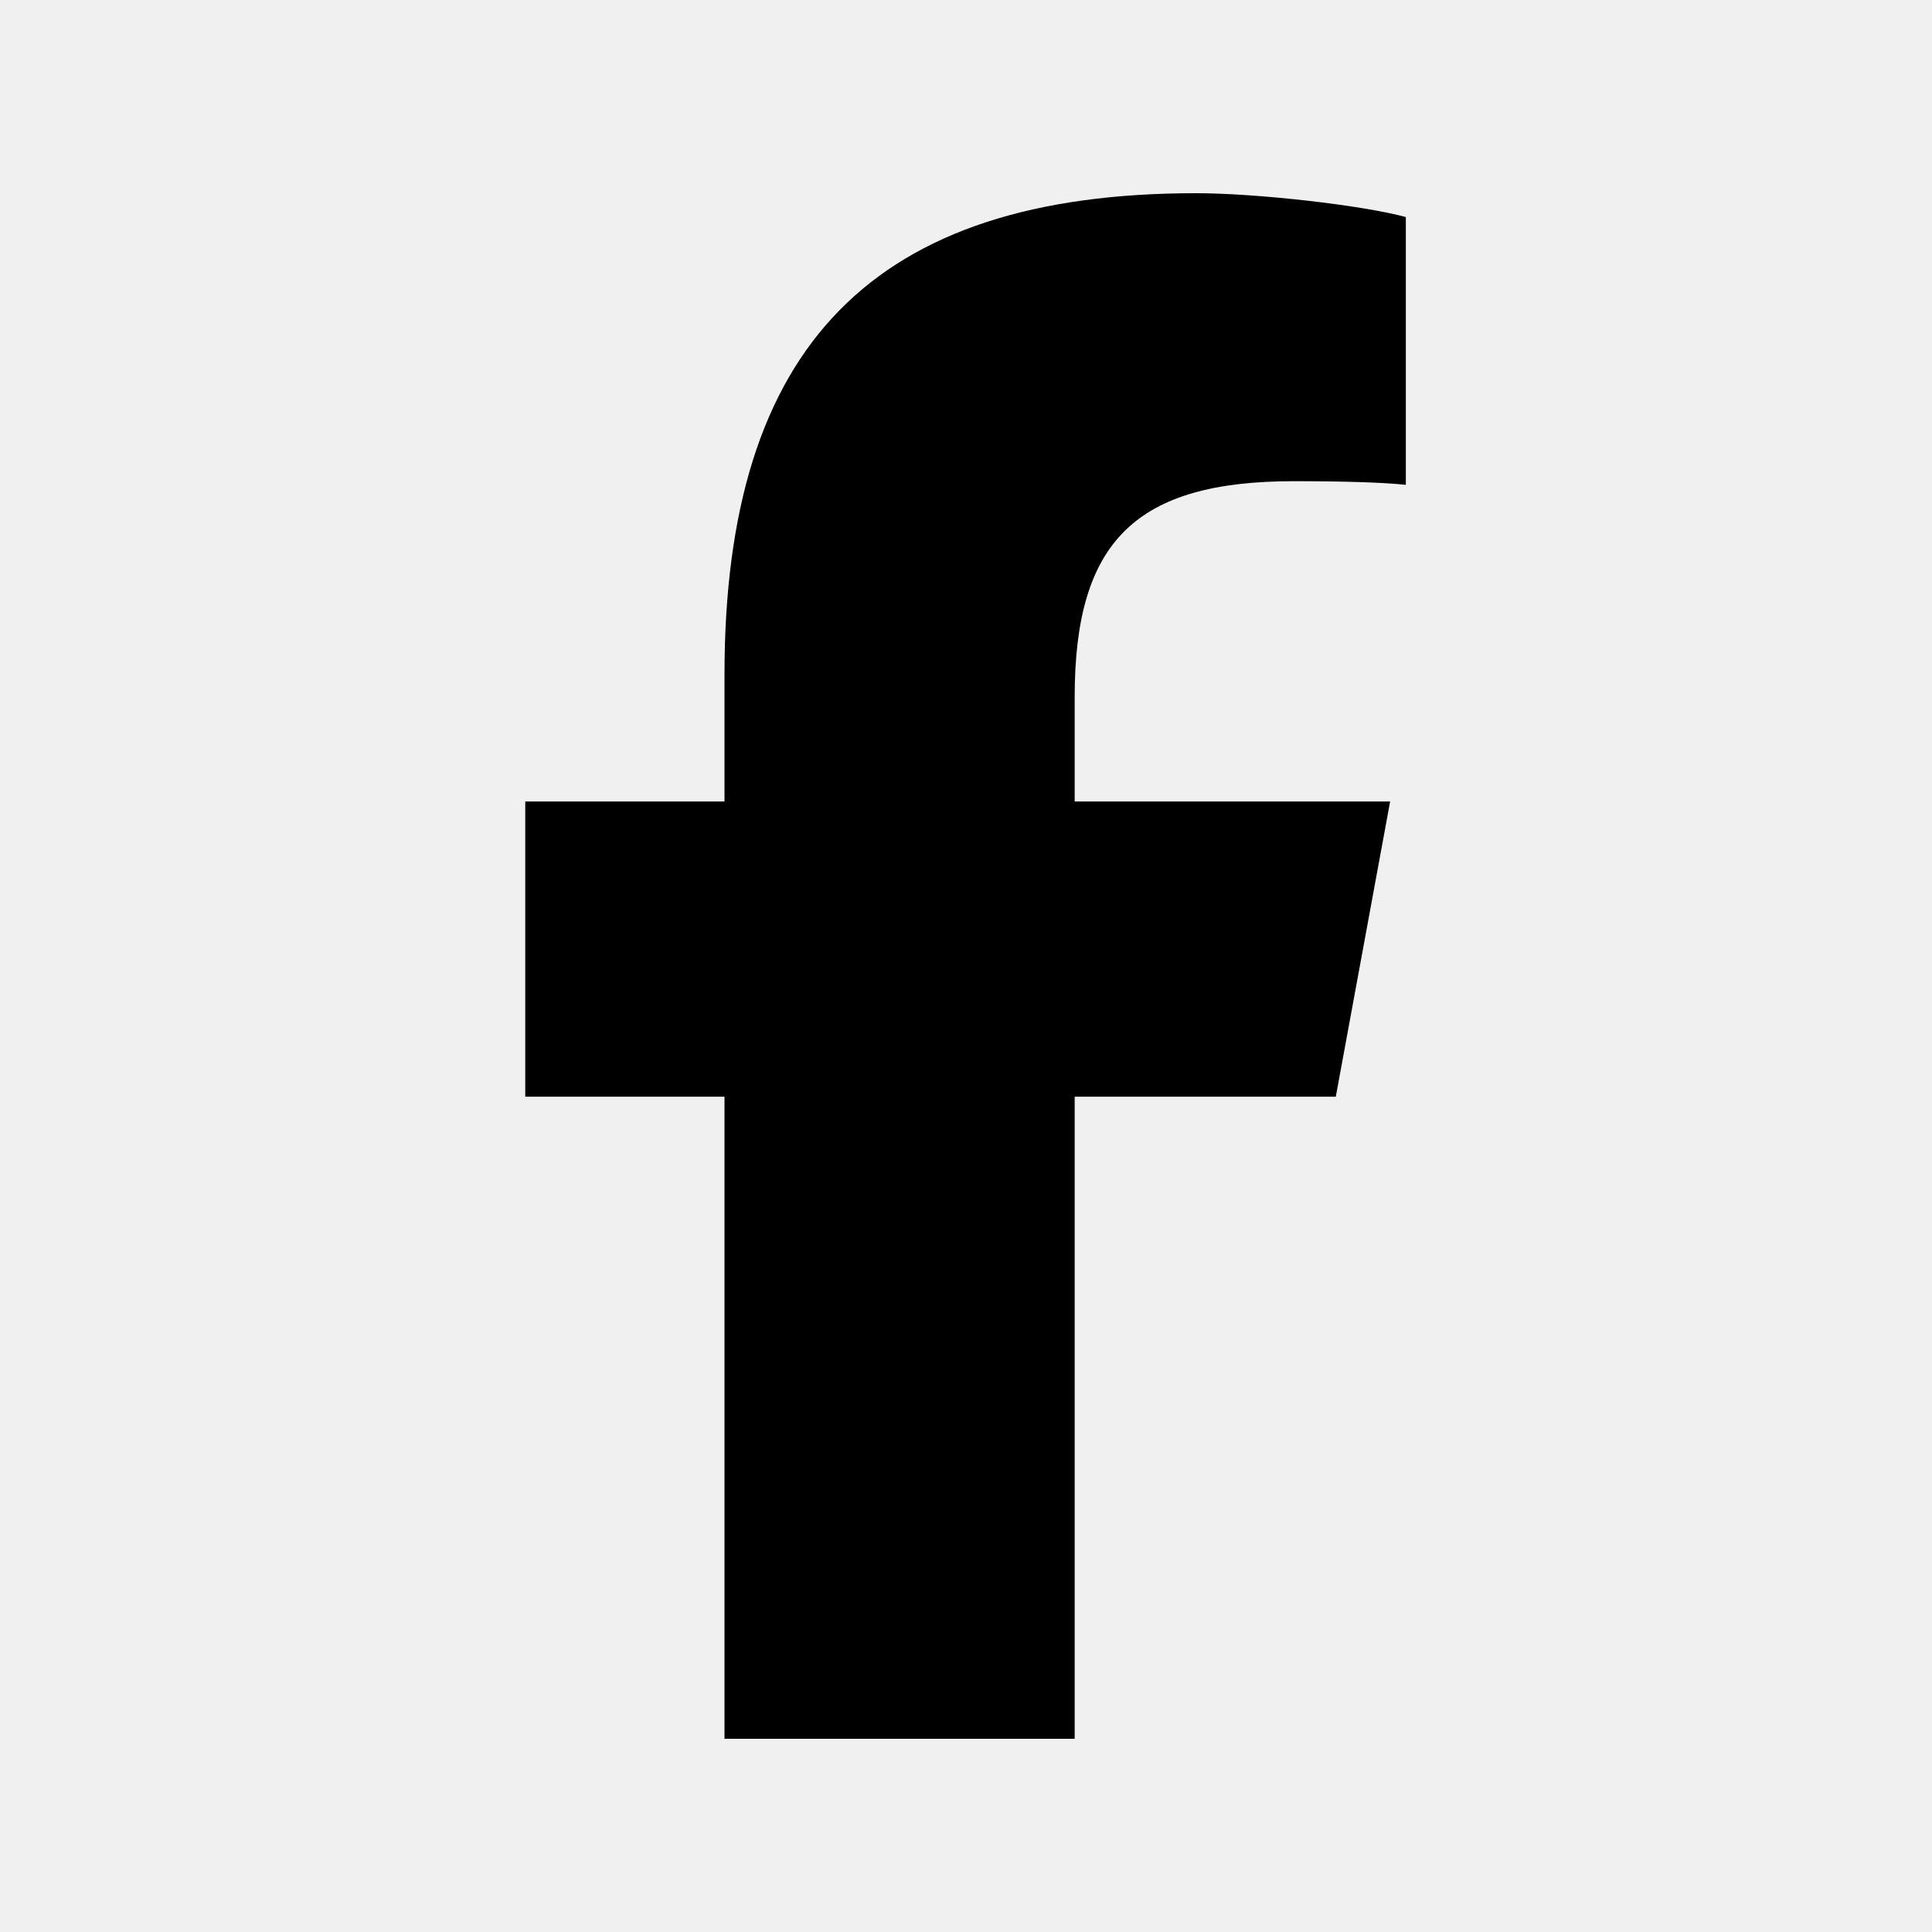
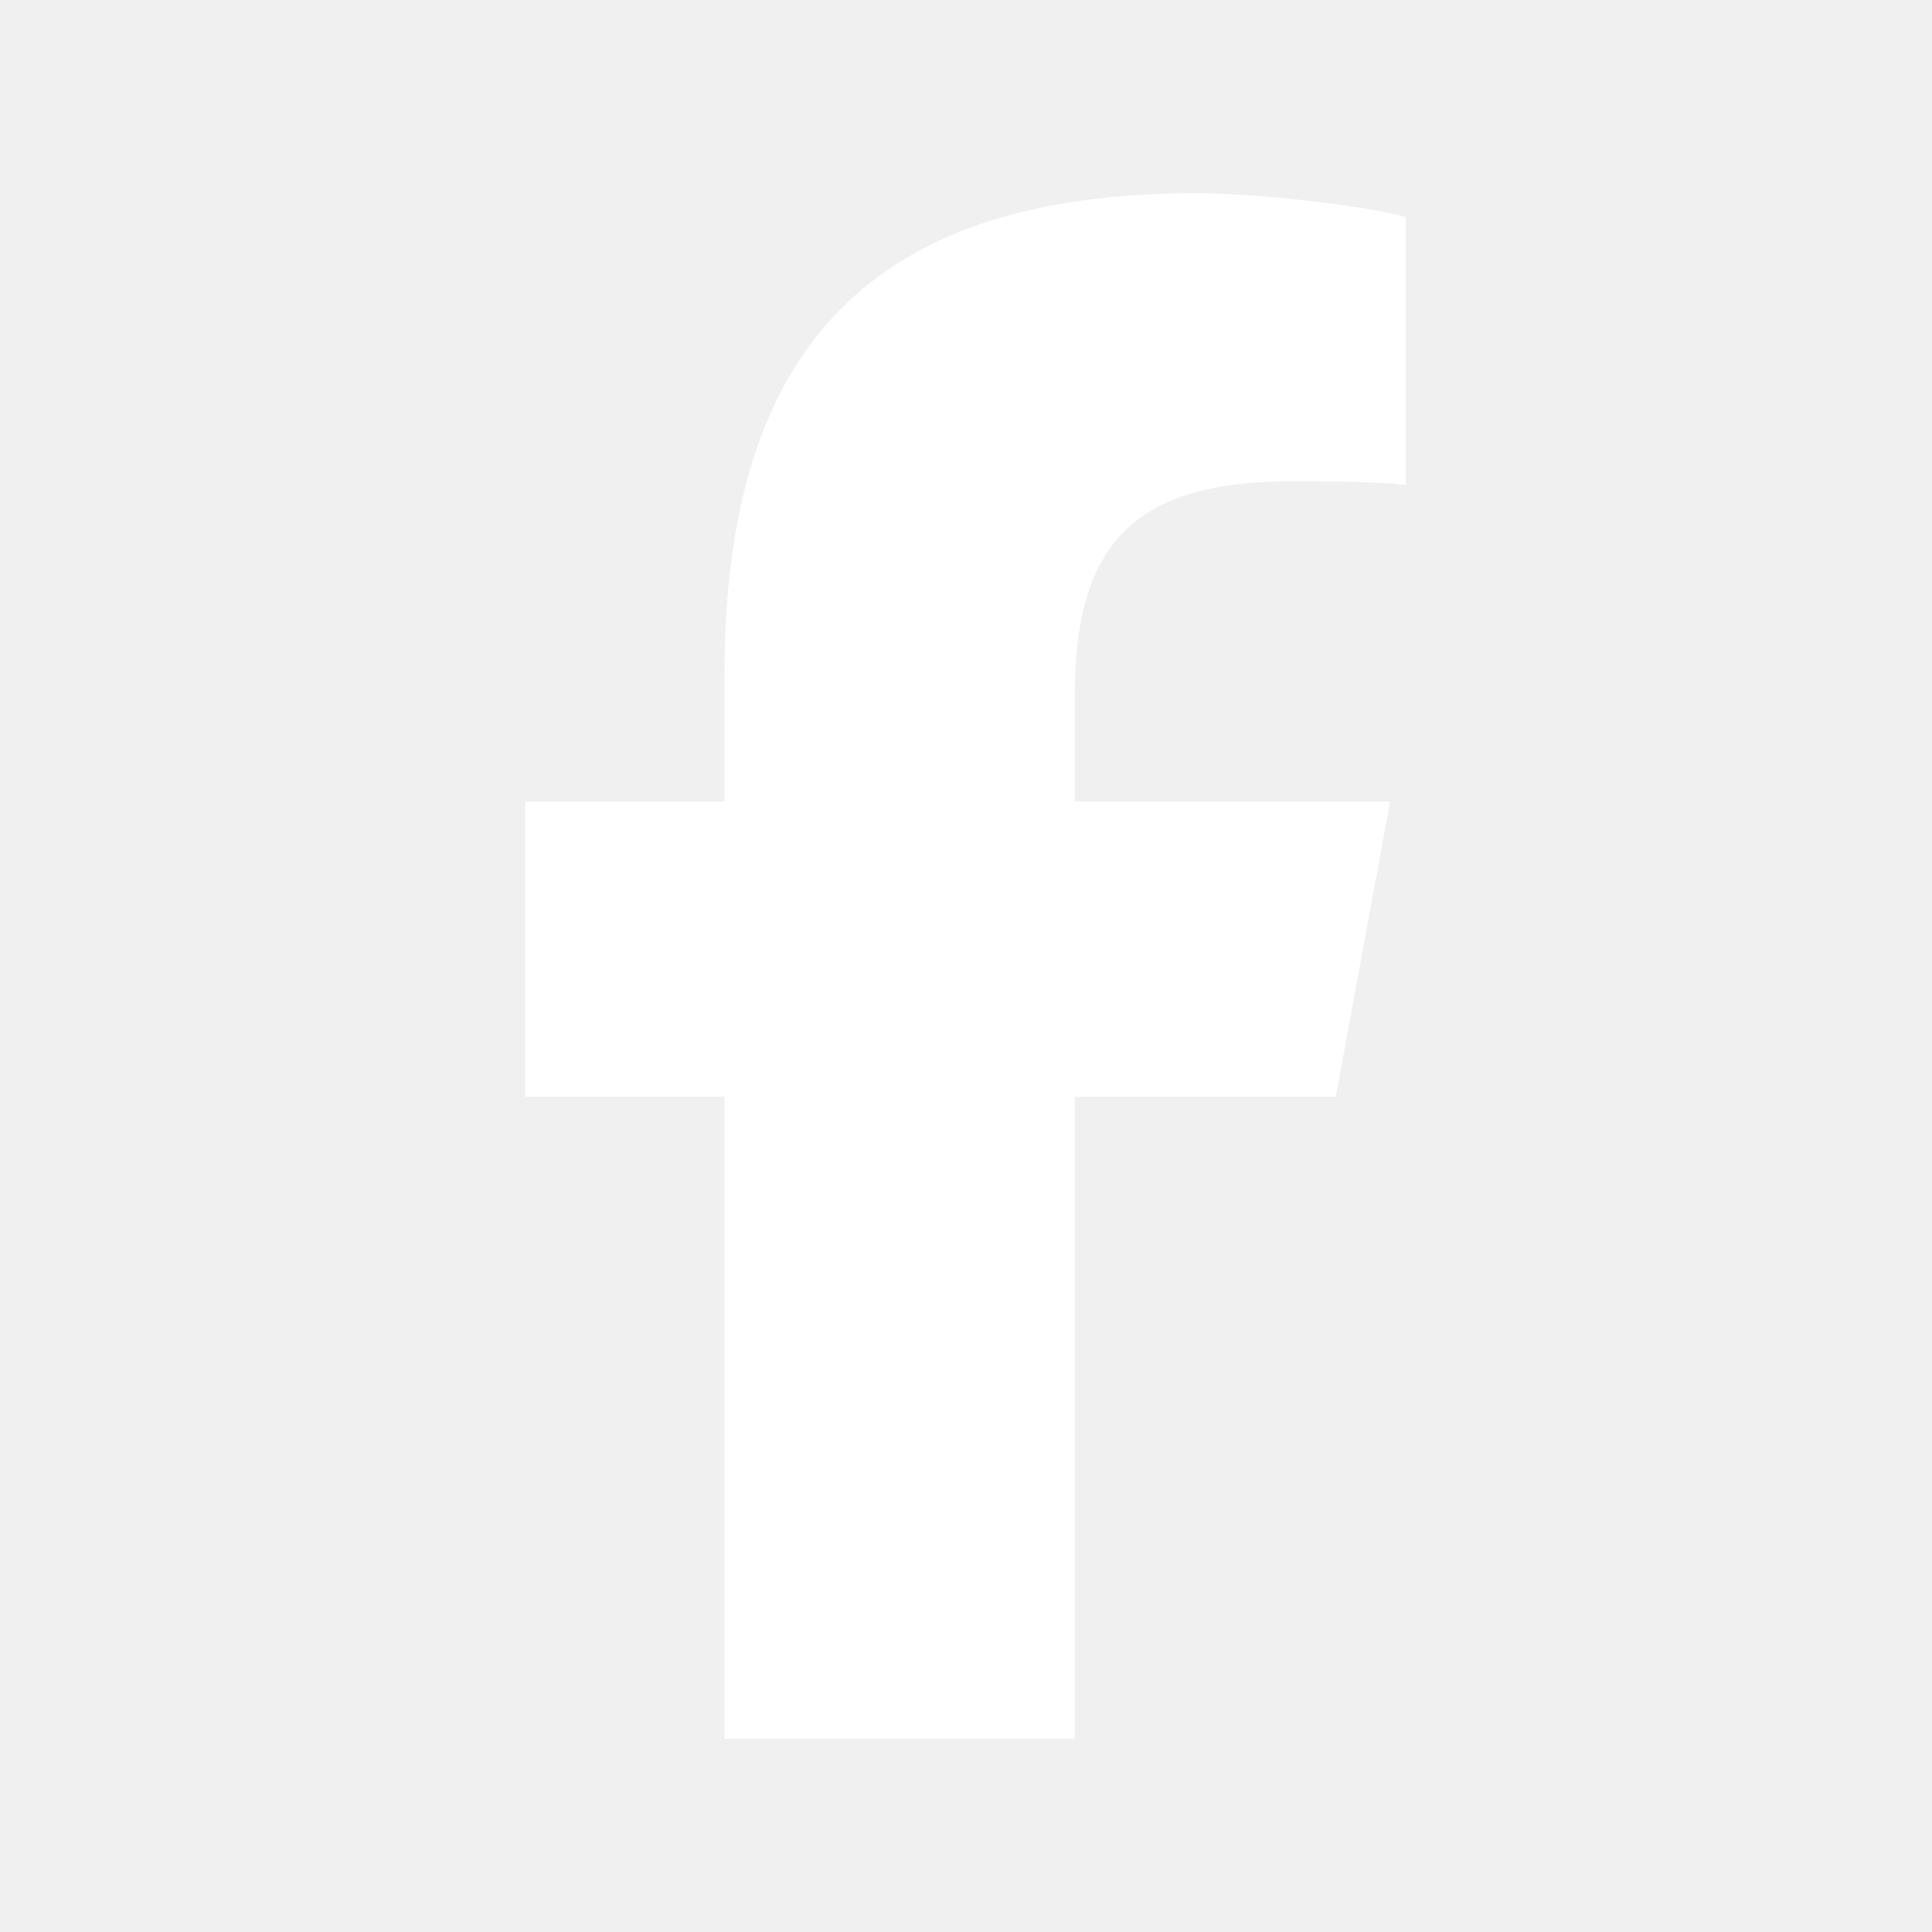
<svg xmlns="http://www.w3.org/2000/svg" viewBox="0 0 640 640">
-   <path d="M240 363.3L240 576L356 576L356 363.3L442.5 363.3L460.5 265.5L356 265.5L356 230.9C356 179.2 376.3 159.4 428.7 159.4C445 159.4 458.1 159.8 465.7 160.6L465.7 71.9C451.4 68 416.4 64 396.2 64C289.3 64 240 114.5 240 223.4L240 265.5L174 265.5L174 363.3L240 363.3z" />
+   <path fill="#ffffff" d="M240 363.3L240 576L356 576L356 363.3L442.5 363.3L460.5 265.5L356 265.5L356 230.9C356 179.2 376.3 159.4 428.7 159.4C445 159.4 458.1 159.8 465.7 160.6L465.7 71.9C451.4 68 416.4 64 396.2 64C289.3 64 240 114.5 240 223.4L240 265.5L174 265.5L174 363.3L240 363.3z" />
</svg>
